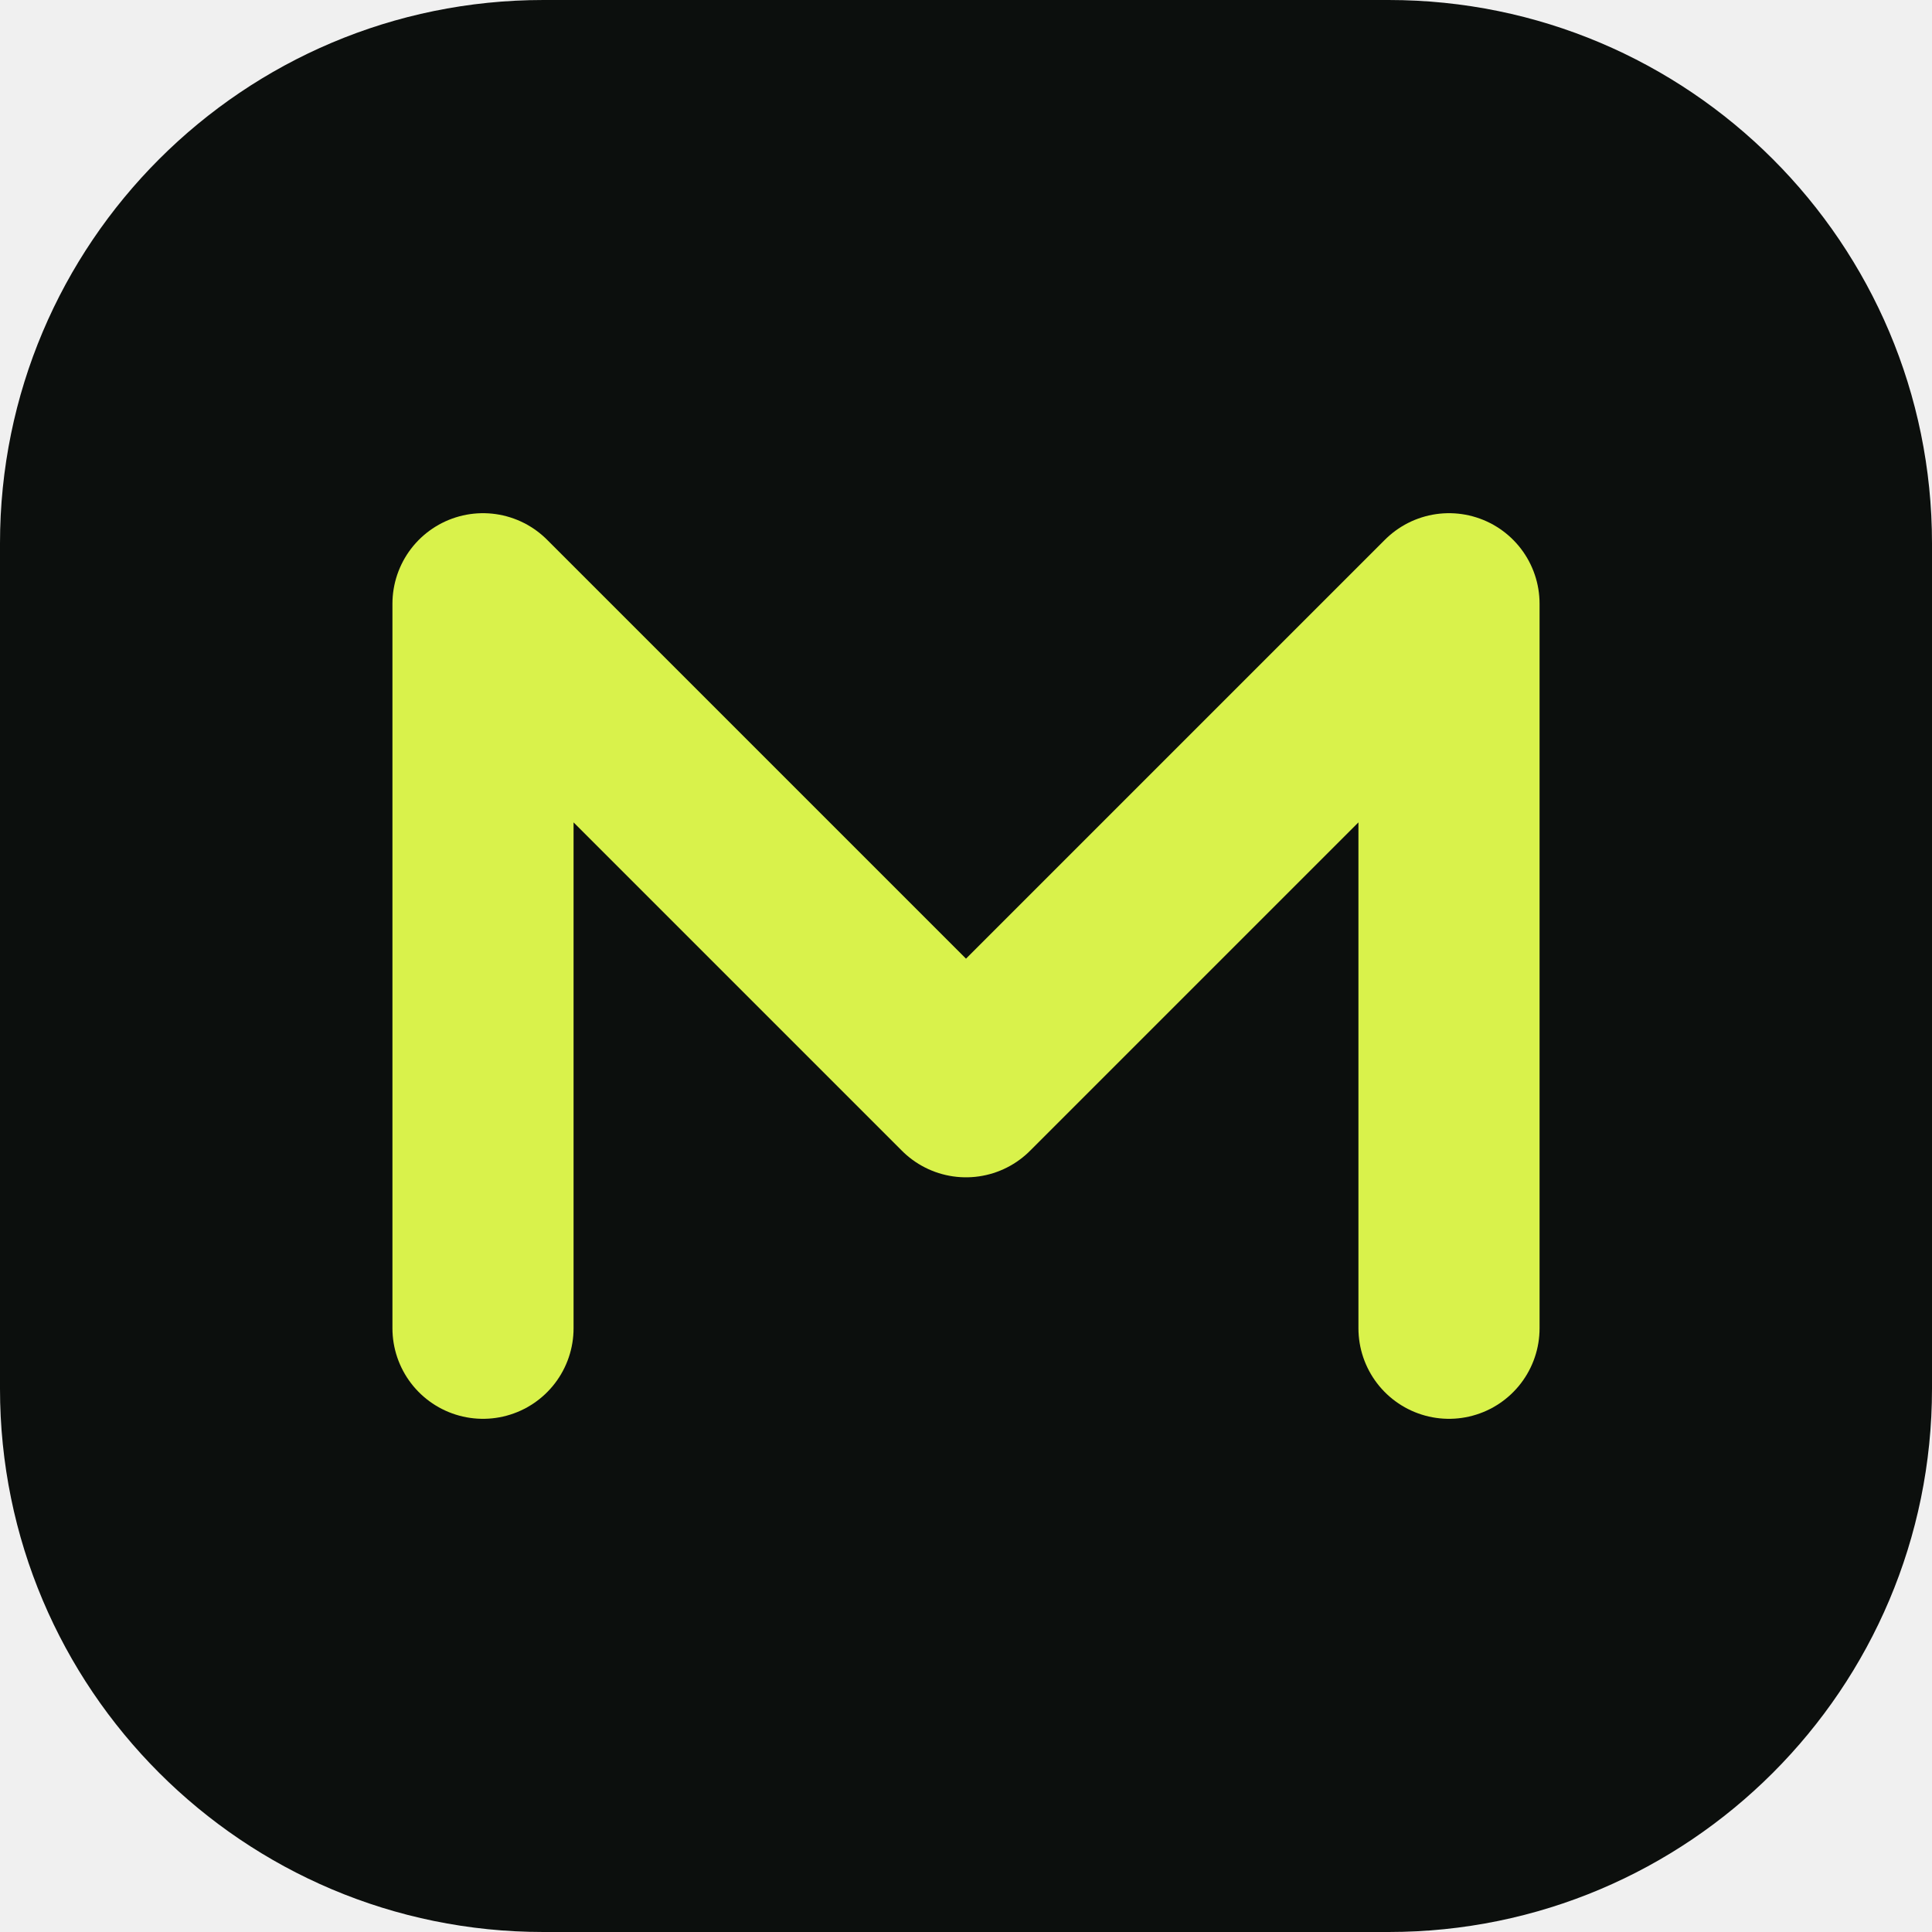
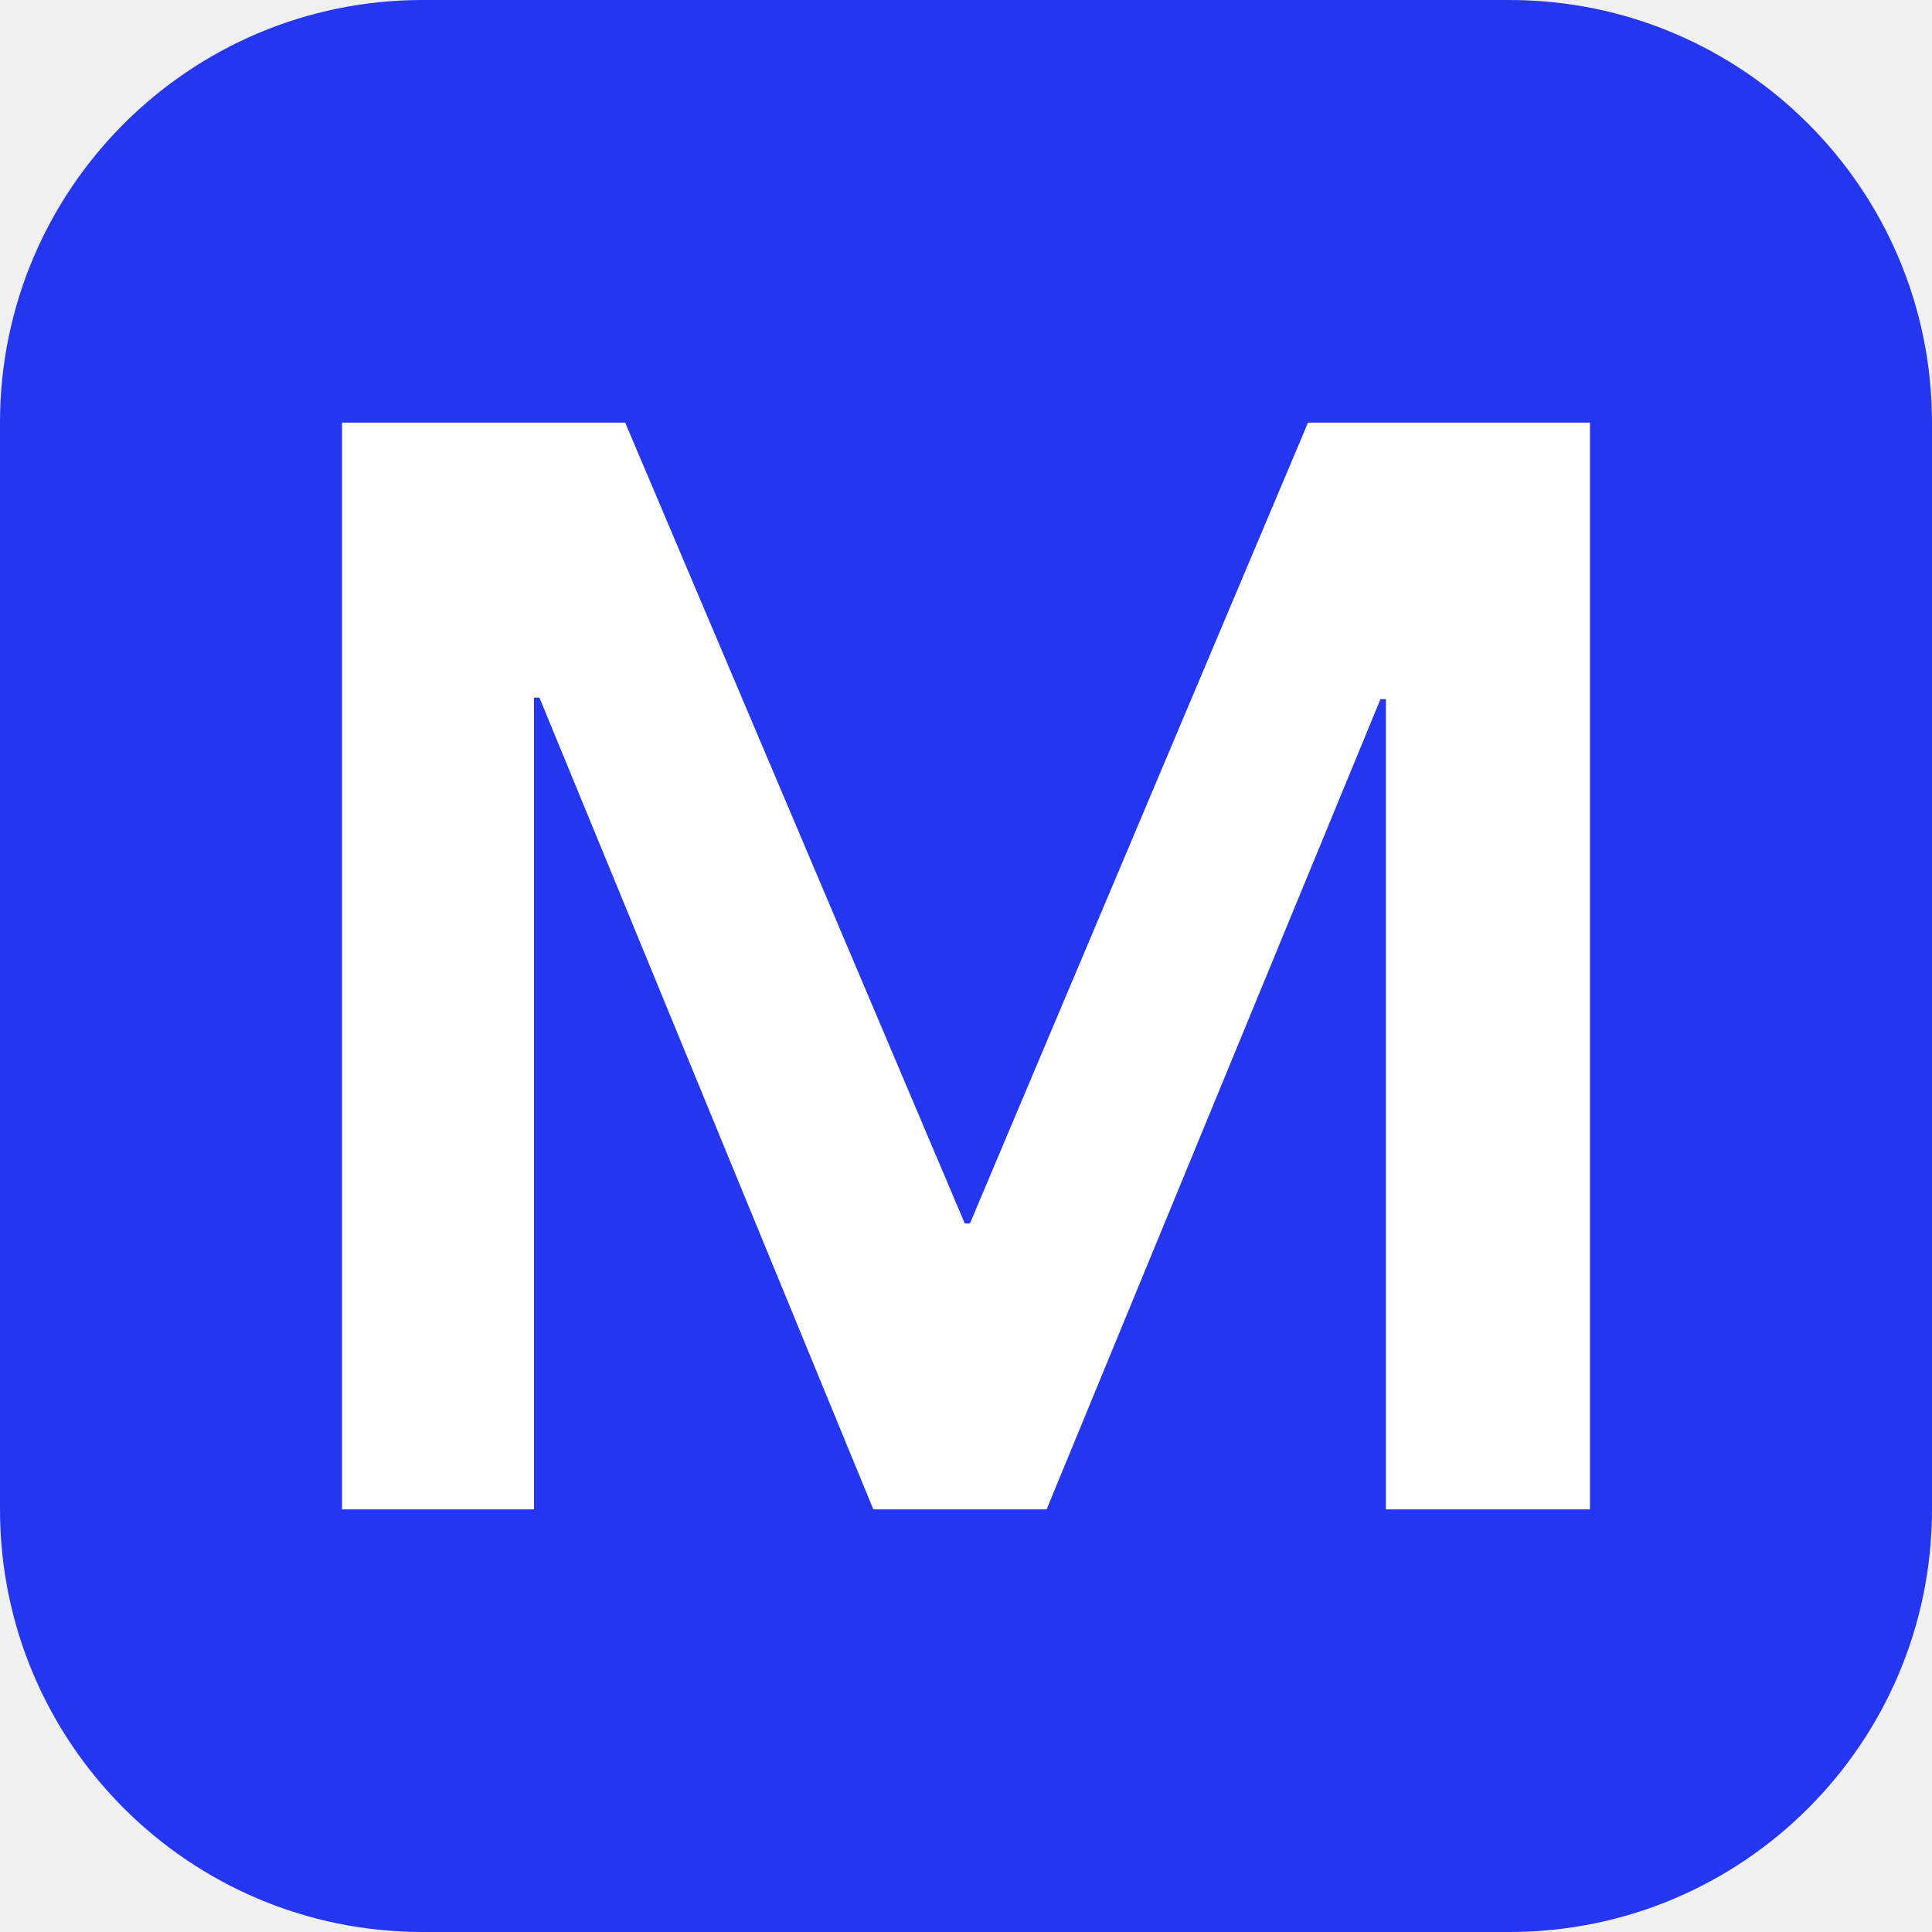
- <svg xmlns="http://www.w3.org/2000/svg" viewBox="0 0 32 32">
-   <rect width="32" height="32" rx="9" fill="#0C0F0D" />
-   <path d="M8 22V10l8 8 8-8v12" fill="none" stroke="#D9F24B" stroke-width="3" stroke-linecap="round" stroke-linejoin="round" />
+ <svg xmlns="http://www.w3.org/2000/svg" viewBox="0 0 64 64">
+   <rect width="64" height="64" rx="14" fill="#2436f0" />
+   <path fill="#fff" d="M17.69 50L11.33 50L11.33 14L20.71 14L31.96 40.53L32.13 40.53L43.33 14L52.67 14L52.67 50L45.91 50L45.91 23.16L45.73 23.16L34.67 50L28.93 50L17.87 23.11L17.69 23.11" />
</svg>
